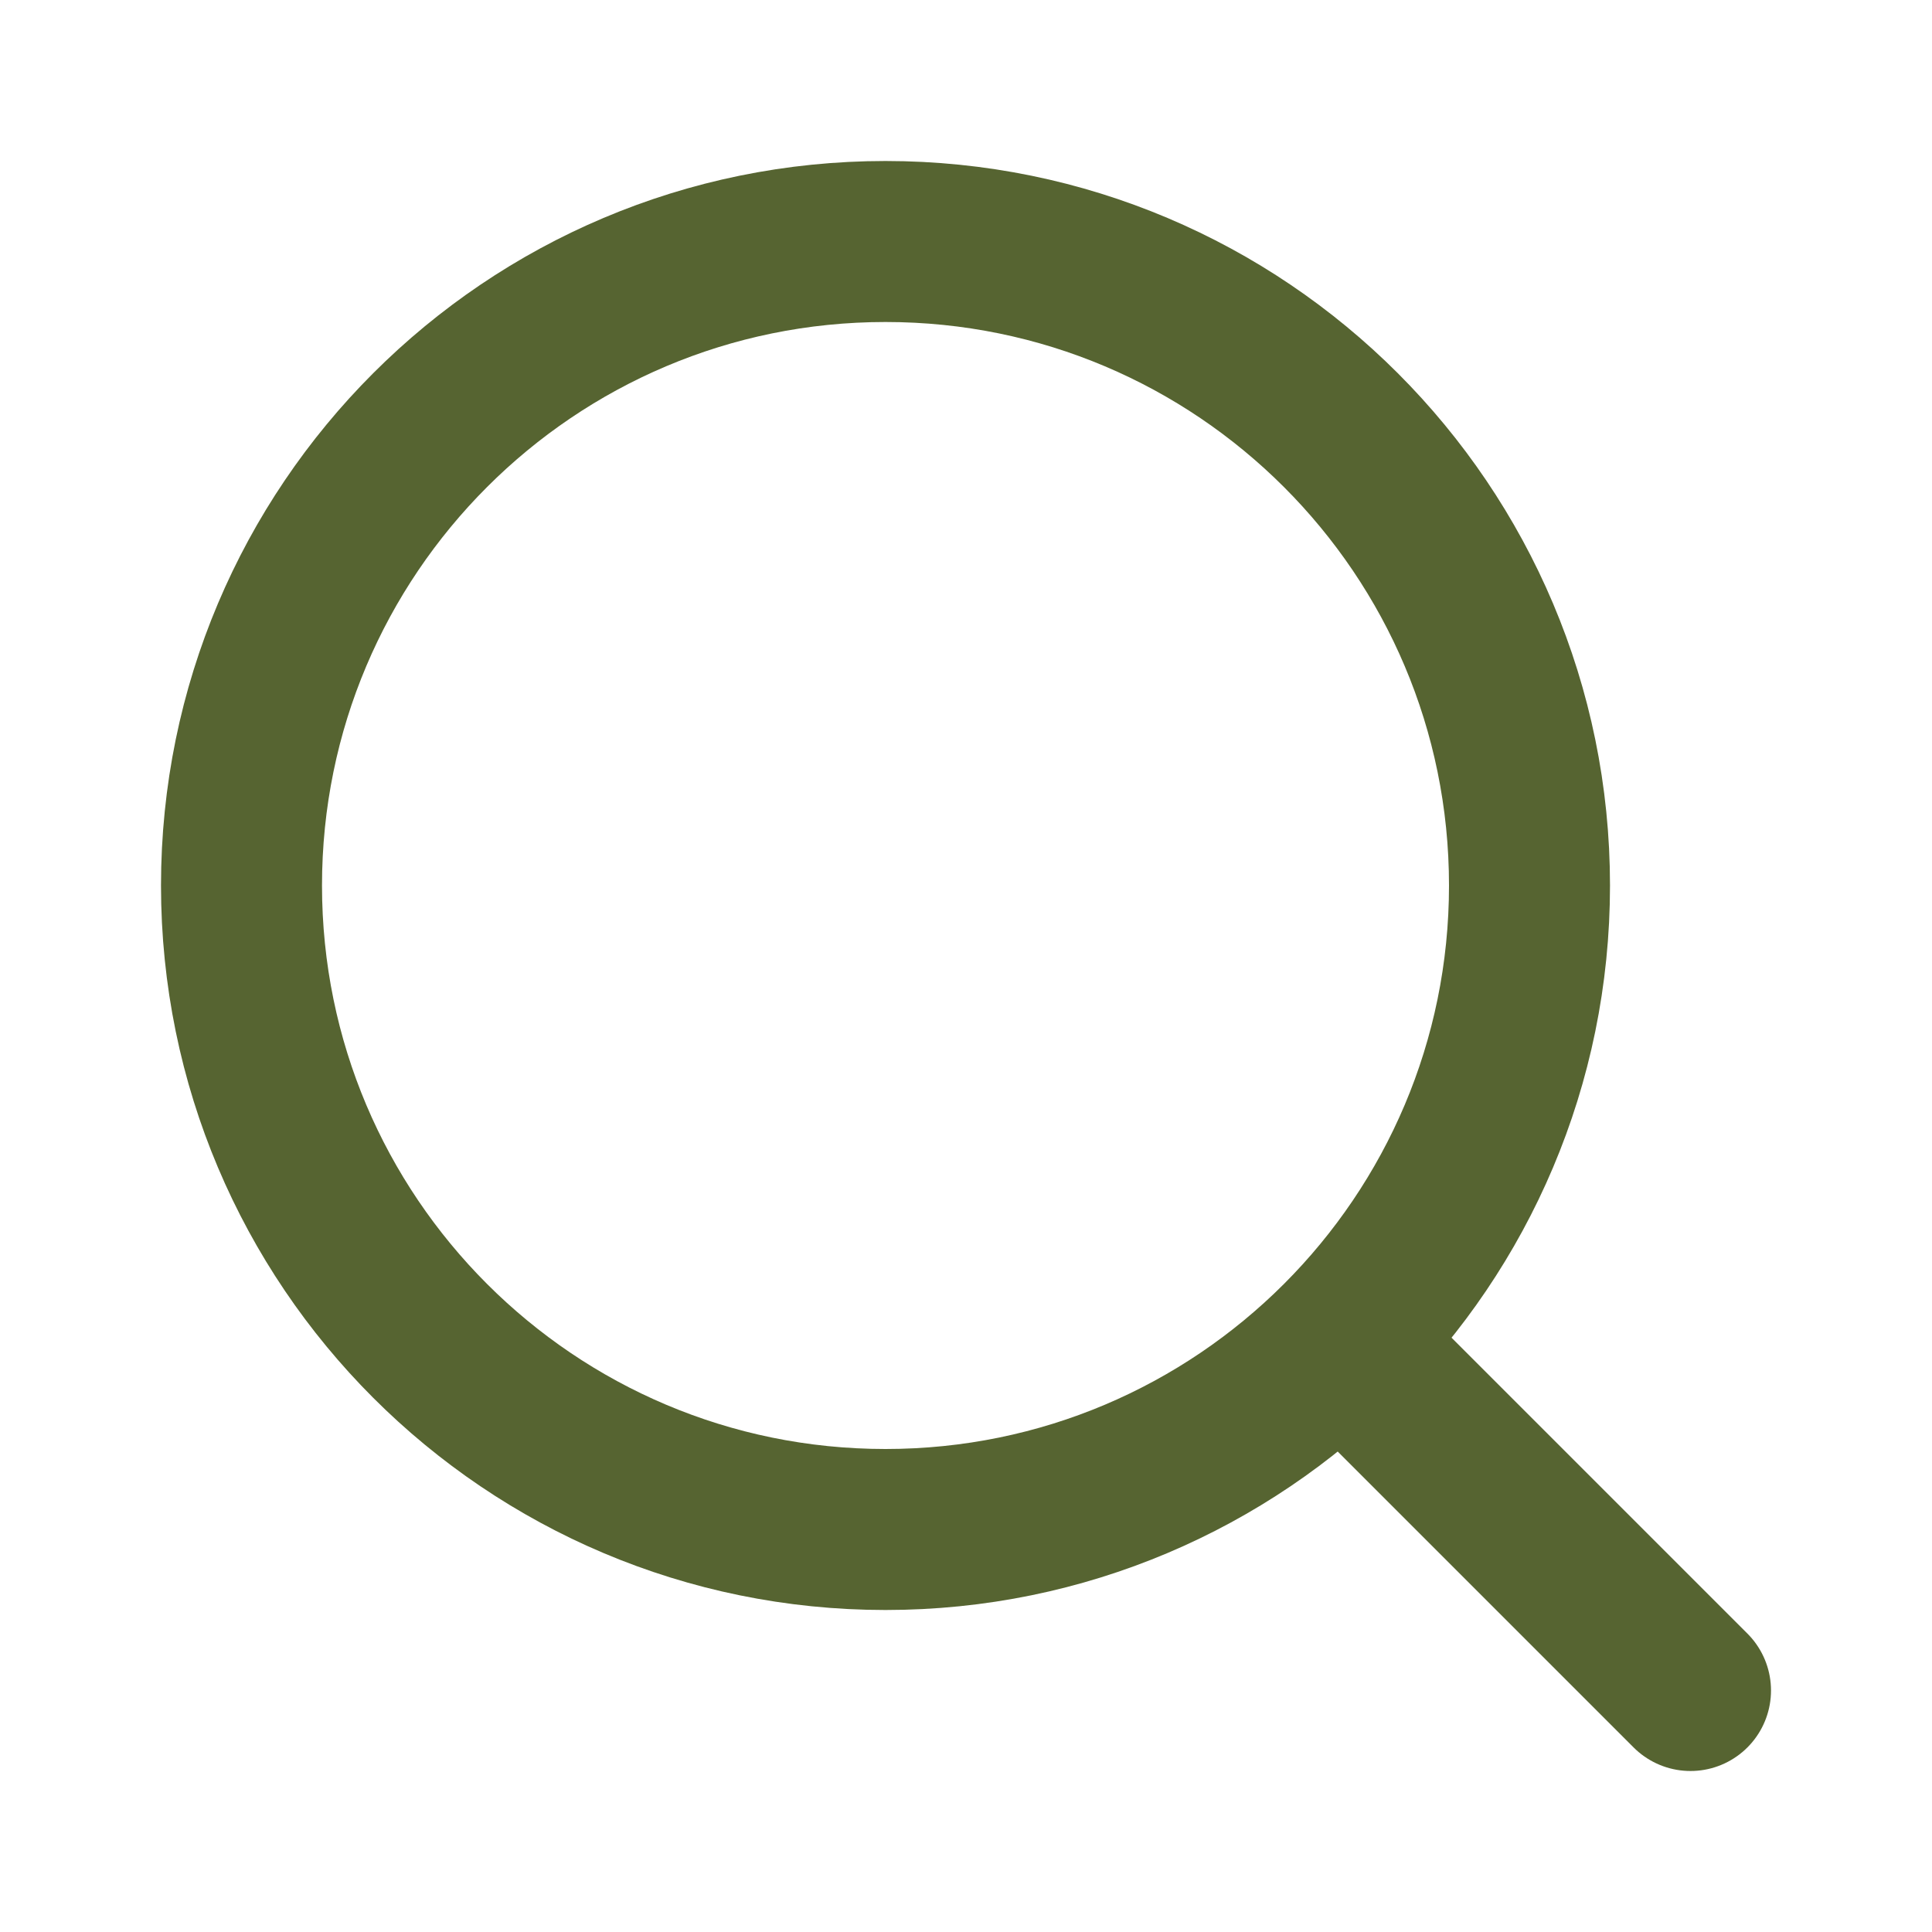
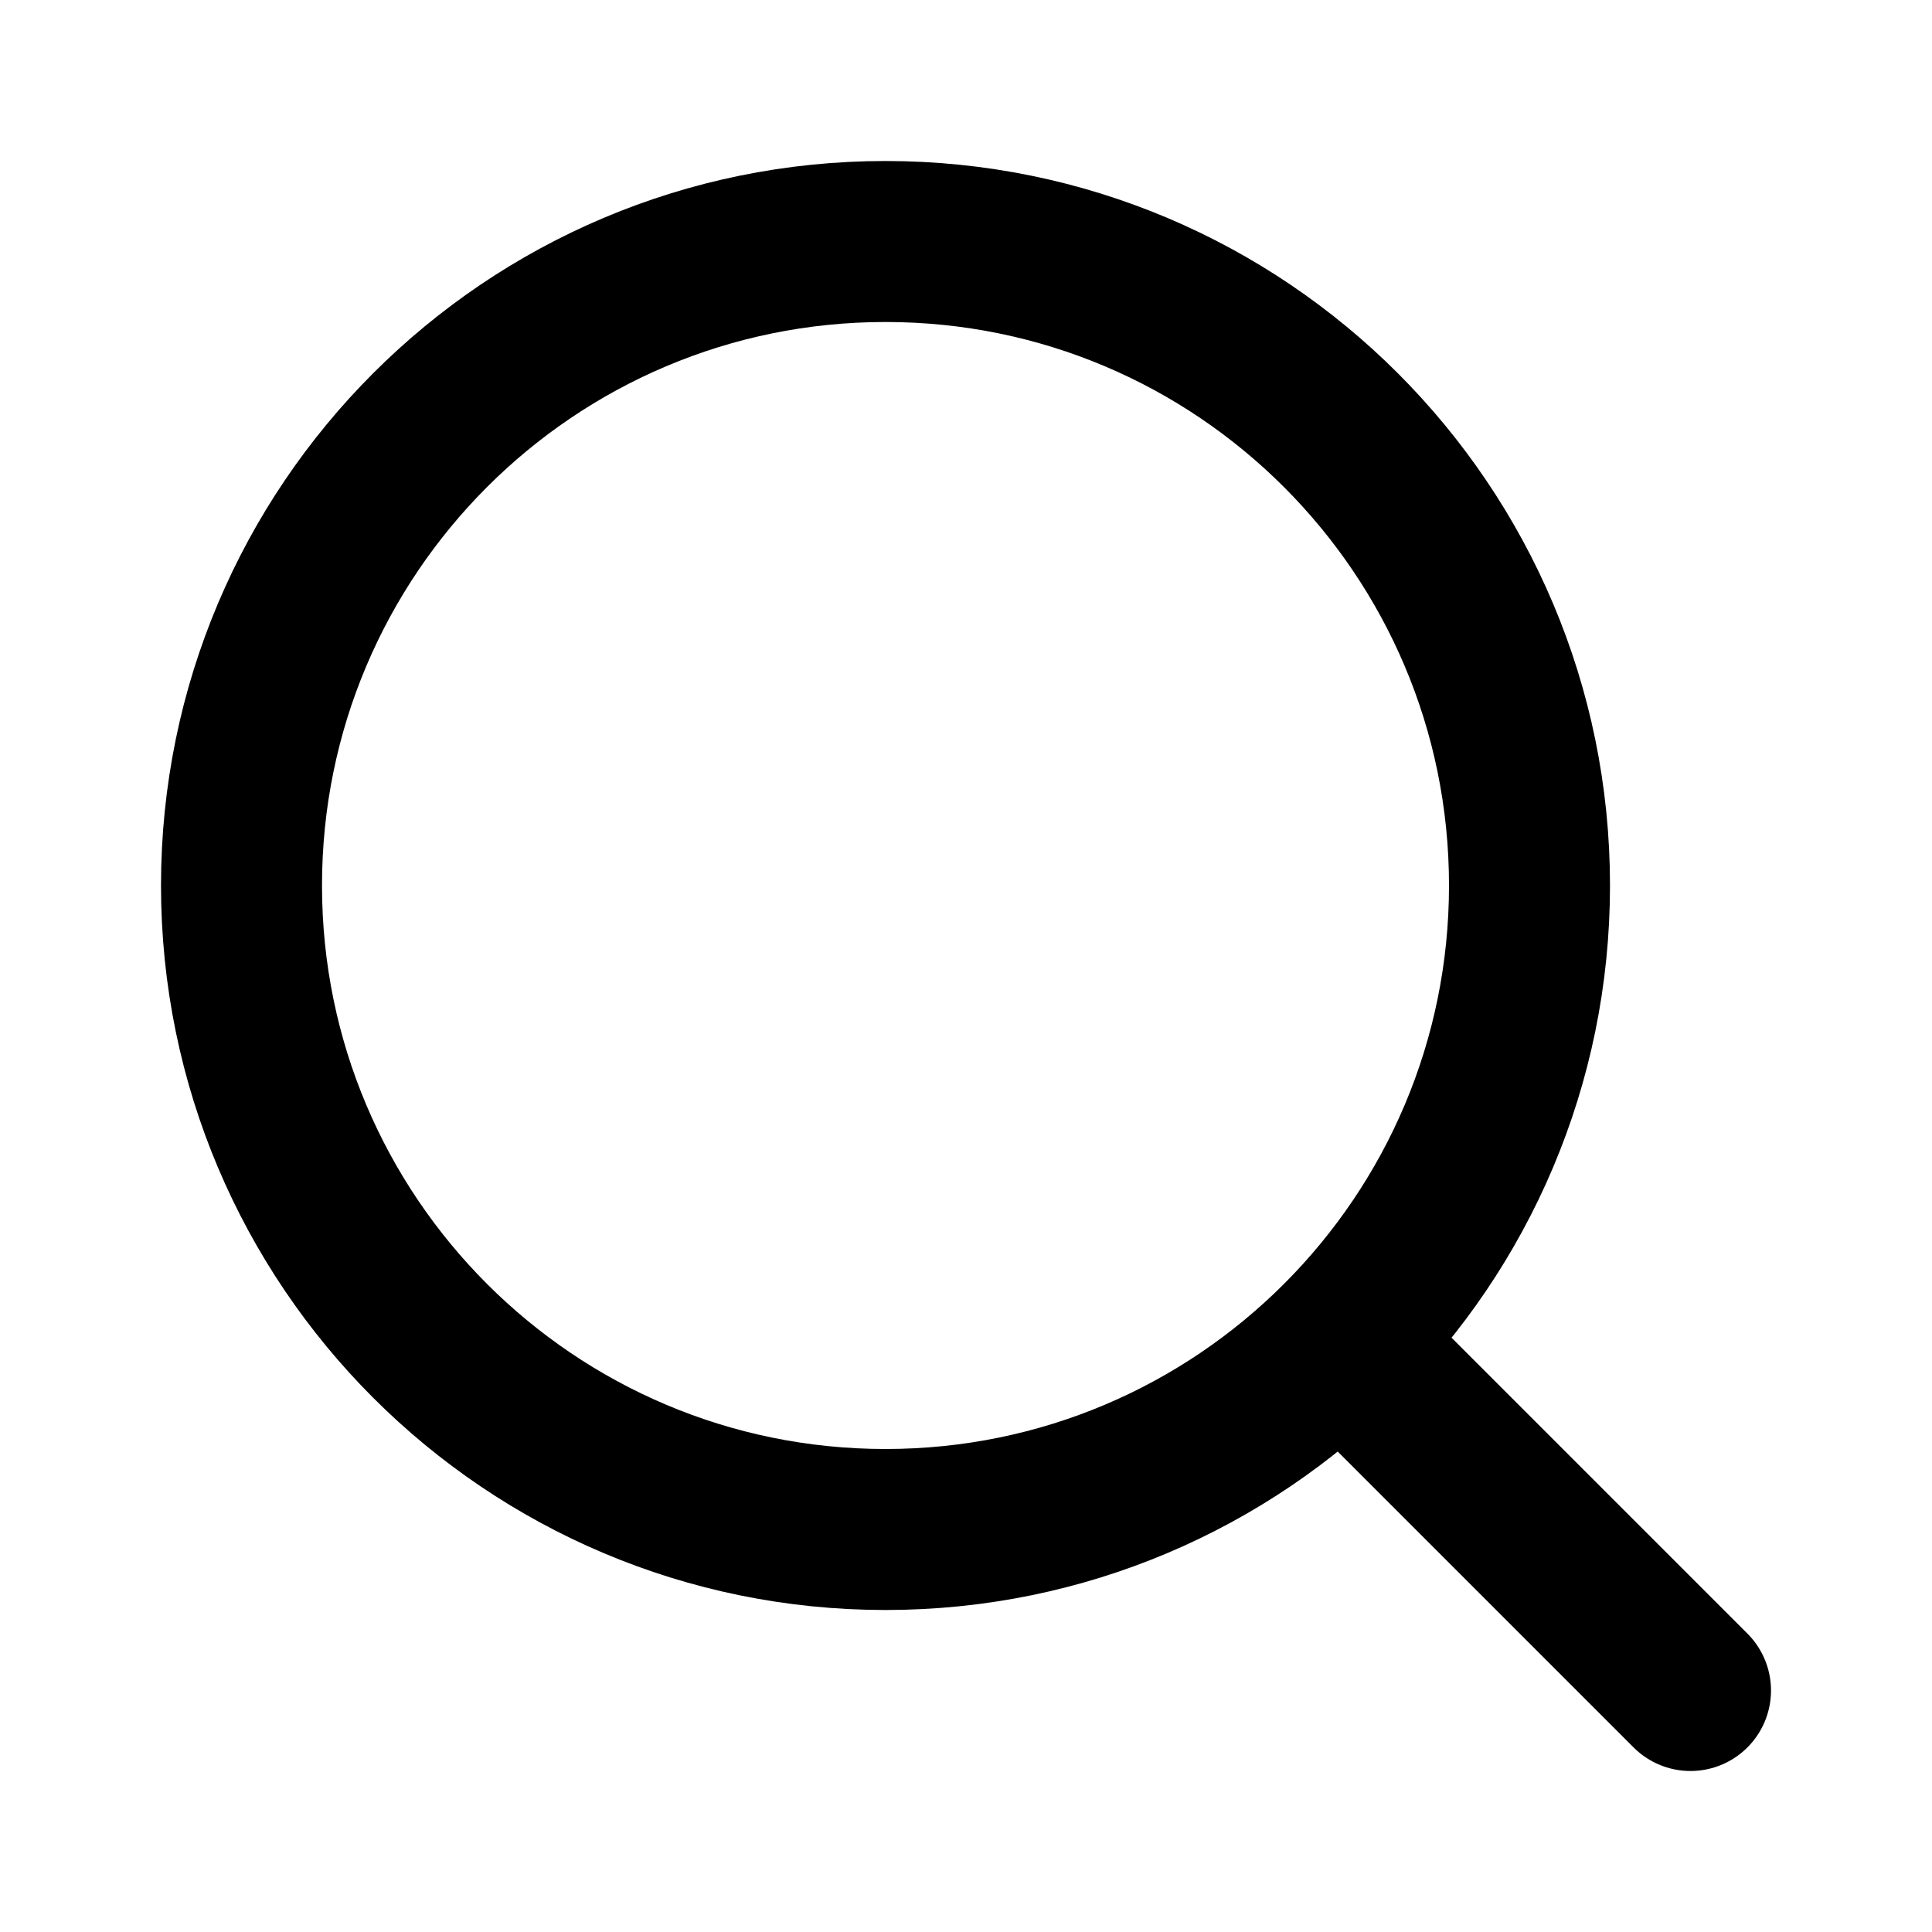
- <svg xmlns="http://www.w3.org/2000/svg" fill="none" stroke="#566431" stroke-width="2" stroke-linecap="round" stroke-linejoin="round" viewBox="0 0 24 24">
+ <svg xmlns="http://www.w3.org/2000/svg" class="lucide lucide-search" width="24" height="24" viewBox="0 0 24 24" fill="none" stroke="currentColor" stroke-width="2" stroke-linecap="round" stroke-linejoin="round">
+   <path d="m21 21-4.34-4.34" />
  <circle cx="11" cy="11" r="8" />
-   <path d="m21 21-4.3-4.3" />
</svg>
